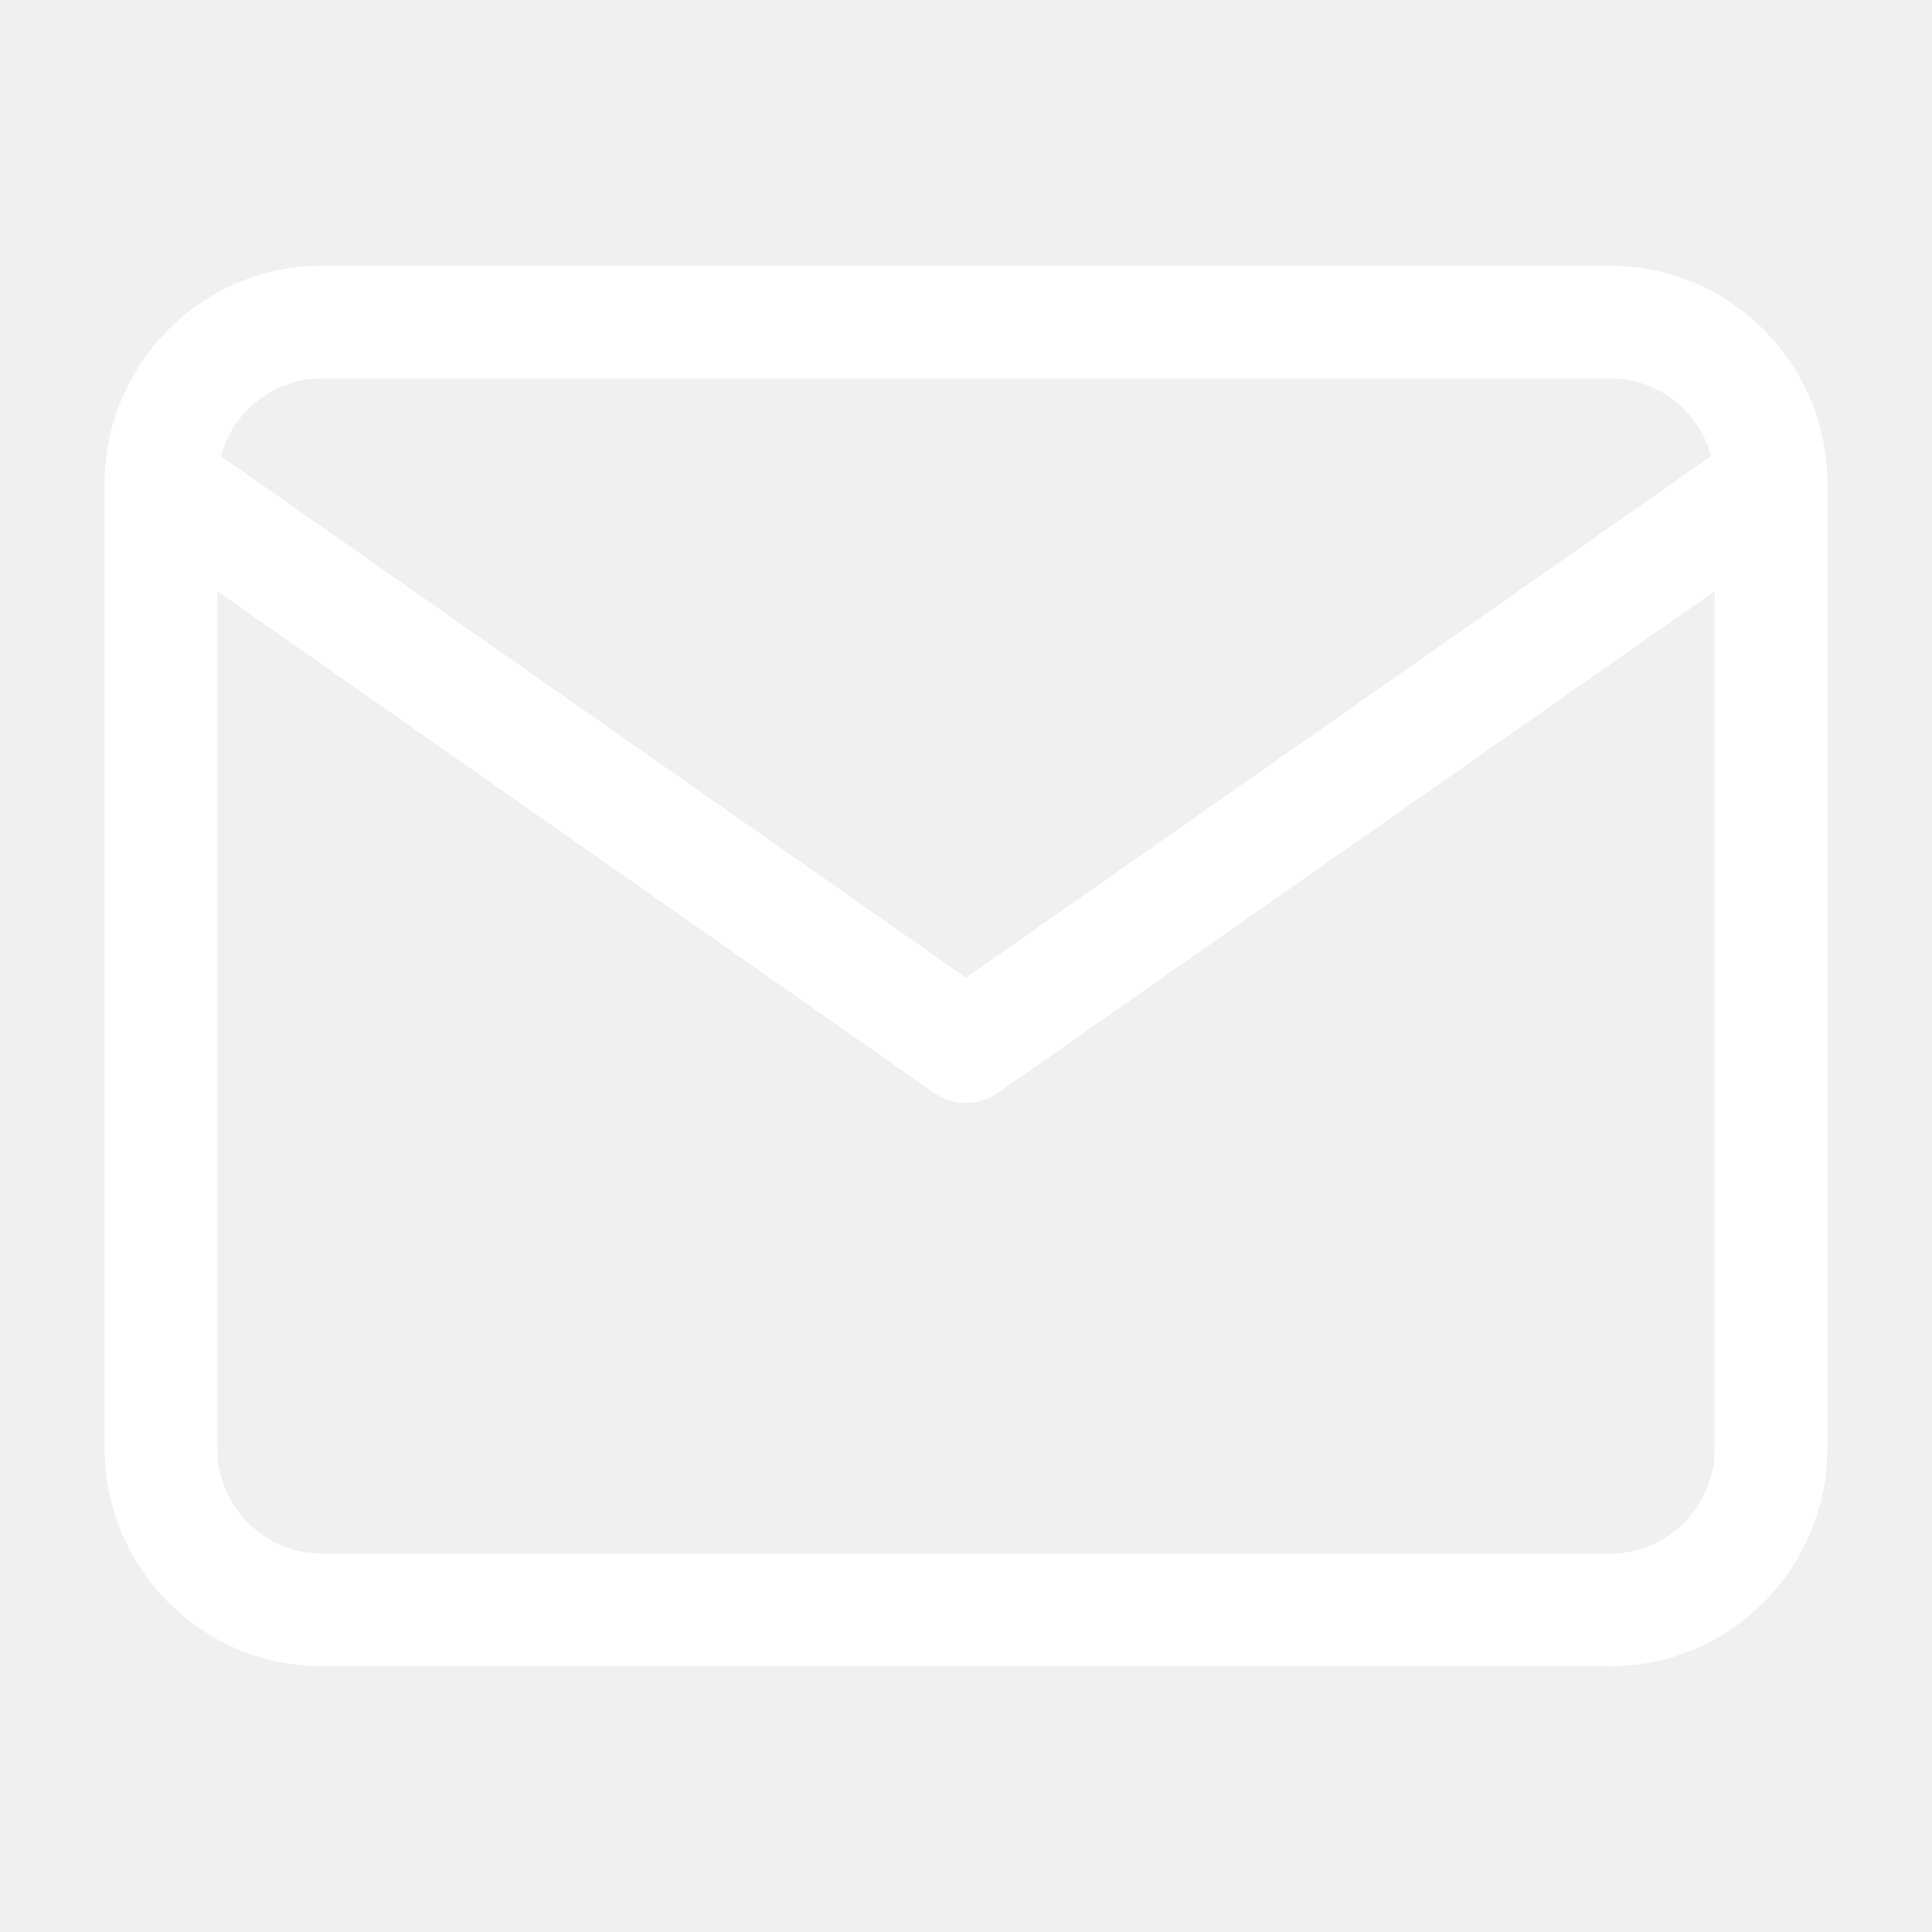
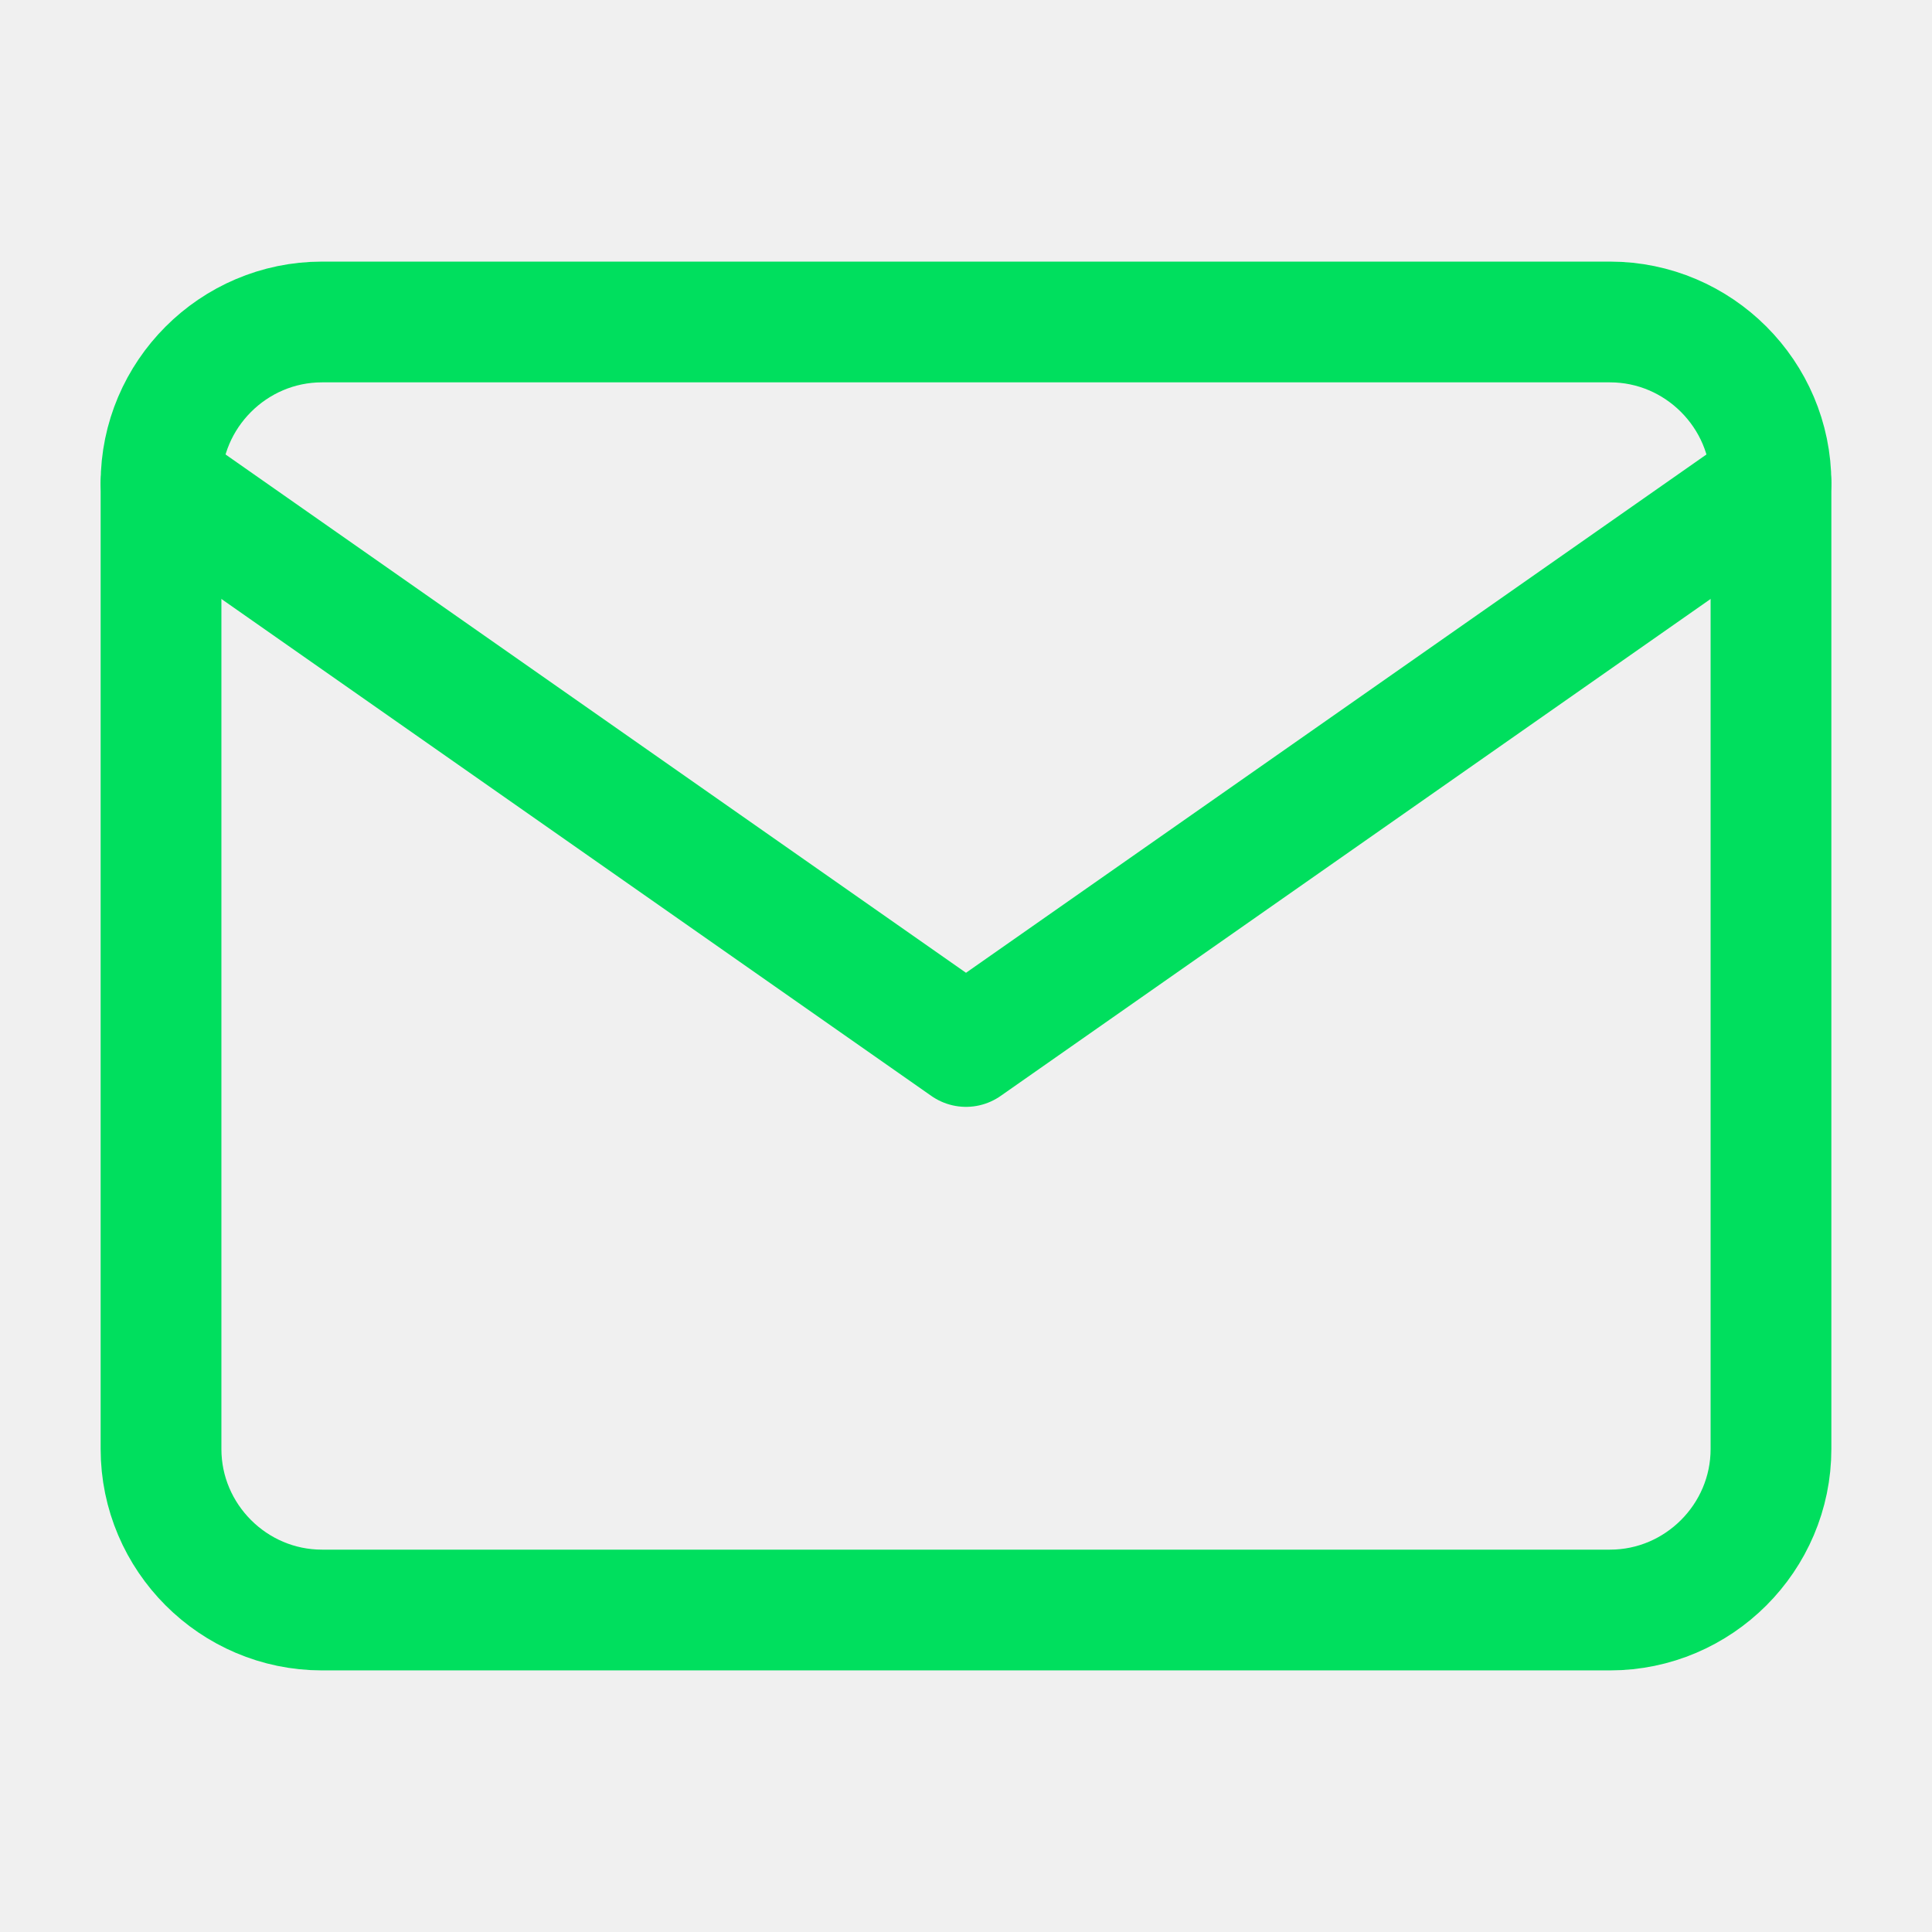
- <svg xmlns="http://www.w3.org/2000/svg" width="24" height="24" viewBox="0 0 24 24" fill="none">
-   <path d="M4 4H20C21.1 4 22 4.9 22 6V18C22 19.1 21.1 20 20 20H4C2.9 20 2 19.1 2 18V6C2 4.9 2.9 4 4 4Z" stroke="white" stroke-width="1.4" stroke-linecap="round" stroke-linejoin="round" />
-   <path d="M22 6L12 13L2 6" stroke="white" stroke-width="1.4" stroke-linecap="round" stroke-linejoin="round" />
+ <svg xmlns="http://www.w3.org/2000/svg" width="32" height="32" viewBox="0 0 32 32" fill="none">
+   <path d="M5.333 5.333H26.667C28.133 5.333 29.333 6.533 29.333 8V24C29.333 25.467 28.133 26.667 26.667 26.667H5.333C3.867 26.667 2.667 25.467 2.667 24V8C2.667 6.533 3.867 5.333 5.333 5.333Z" stroke="#00DF5E" stroke-width="2" stroke-linecap="round" stroke-linejoin="round" />
+   <path d="M29.333 8L16 17.333L2.667 8" stroke="#00DF5E" stroke-width="2" stroke-linecap="round" stroke-linejoin="round" />
</svg>
